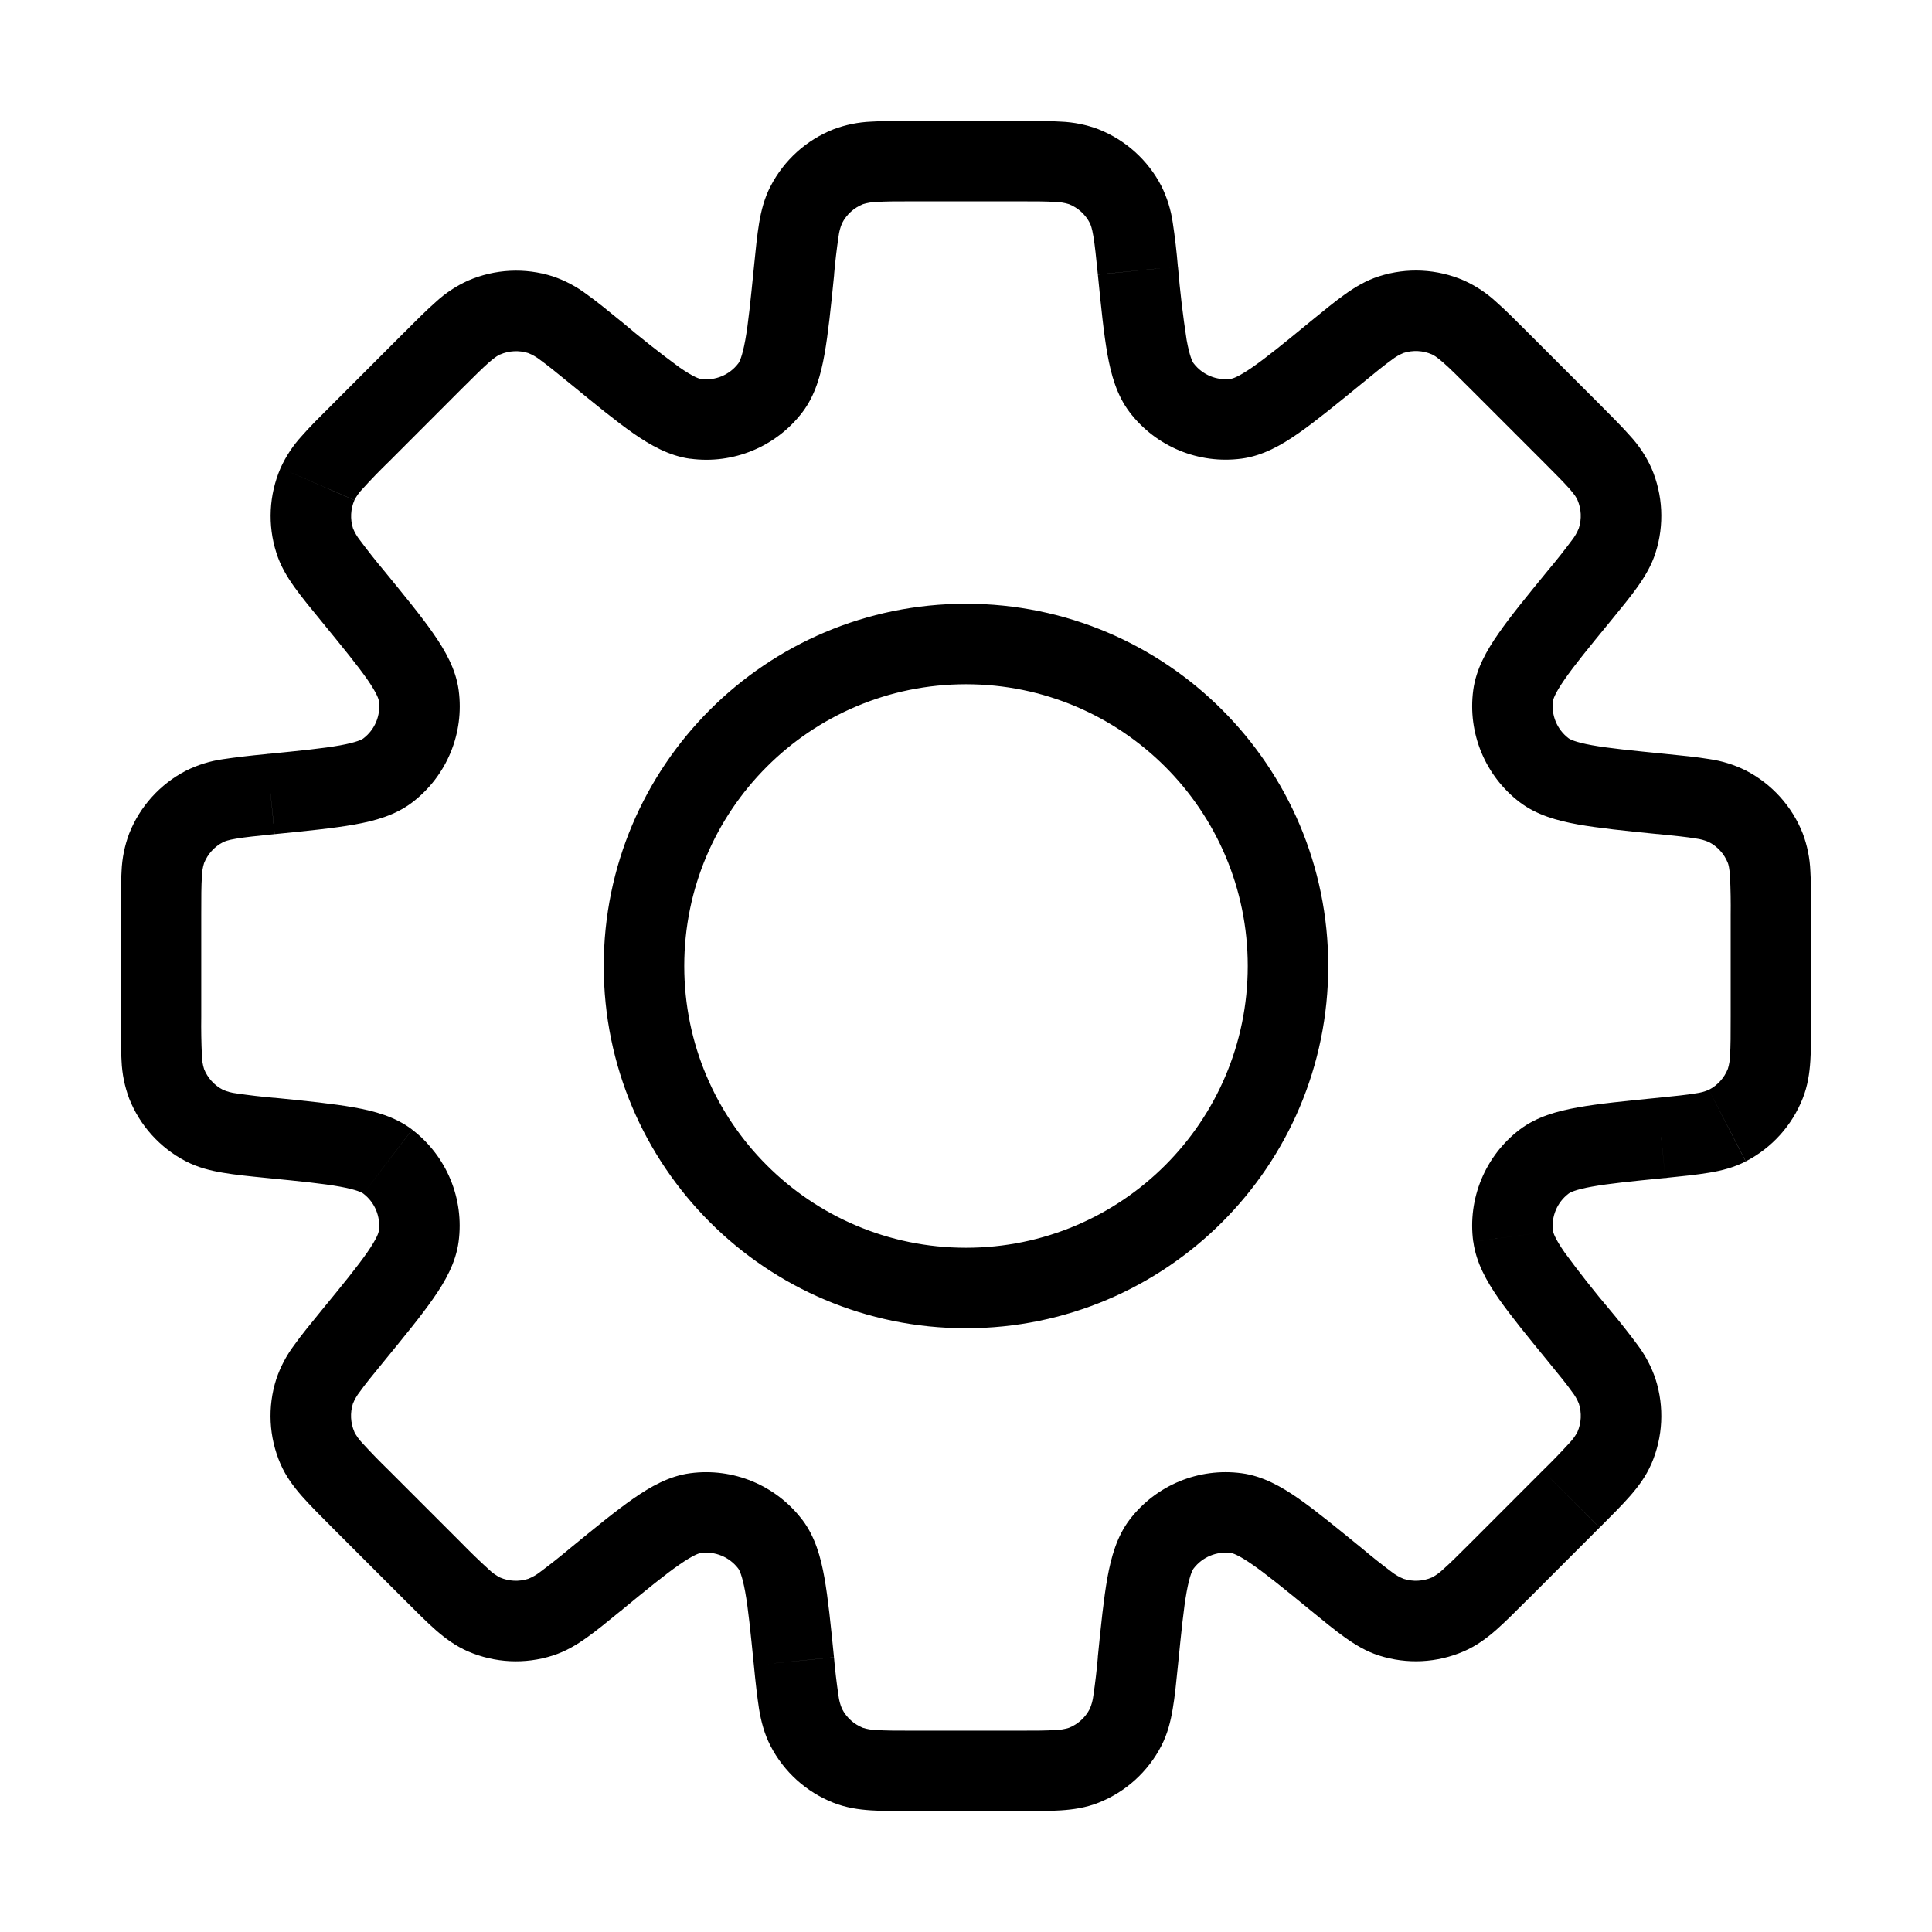
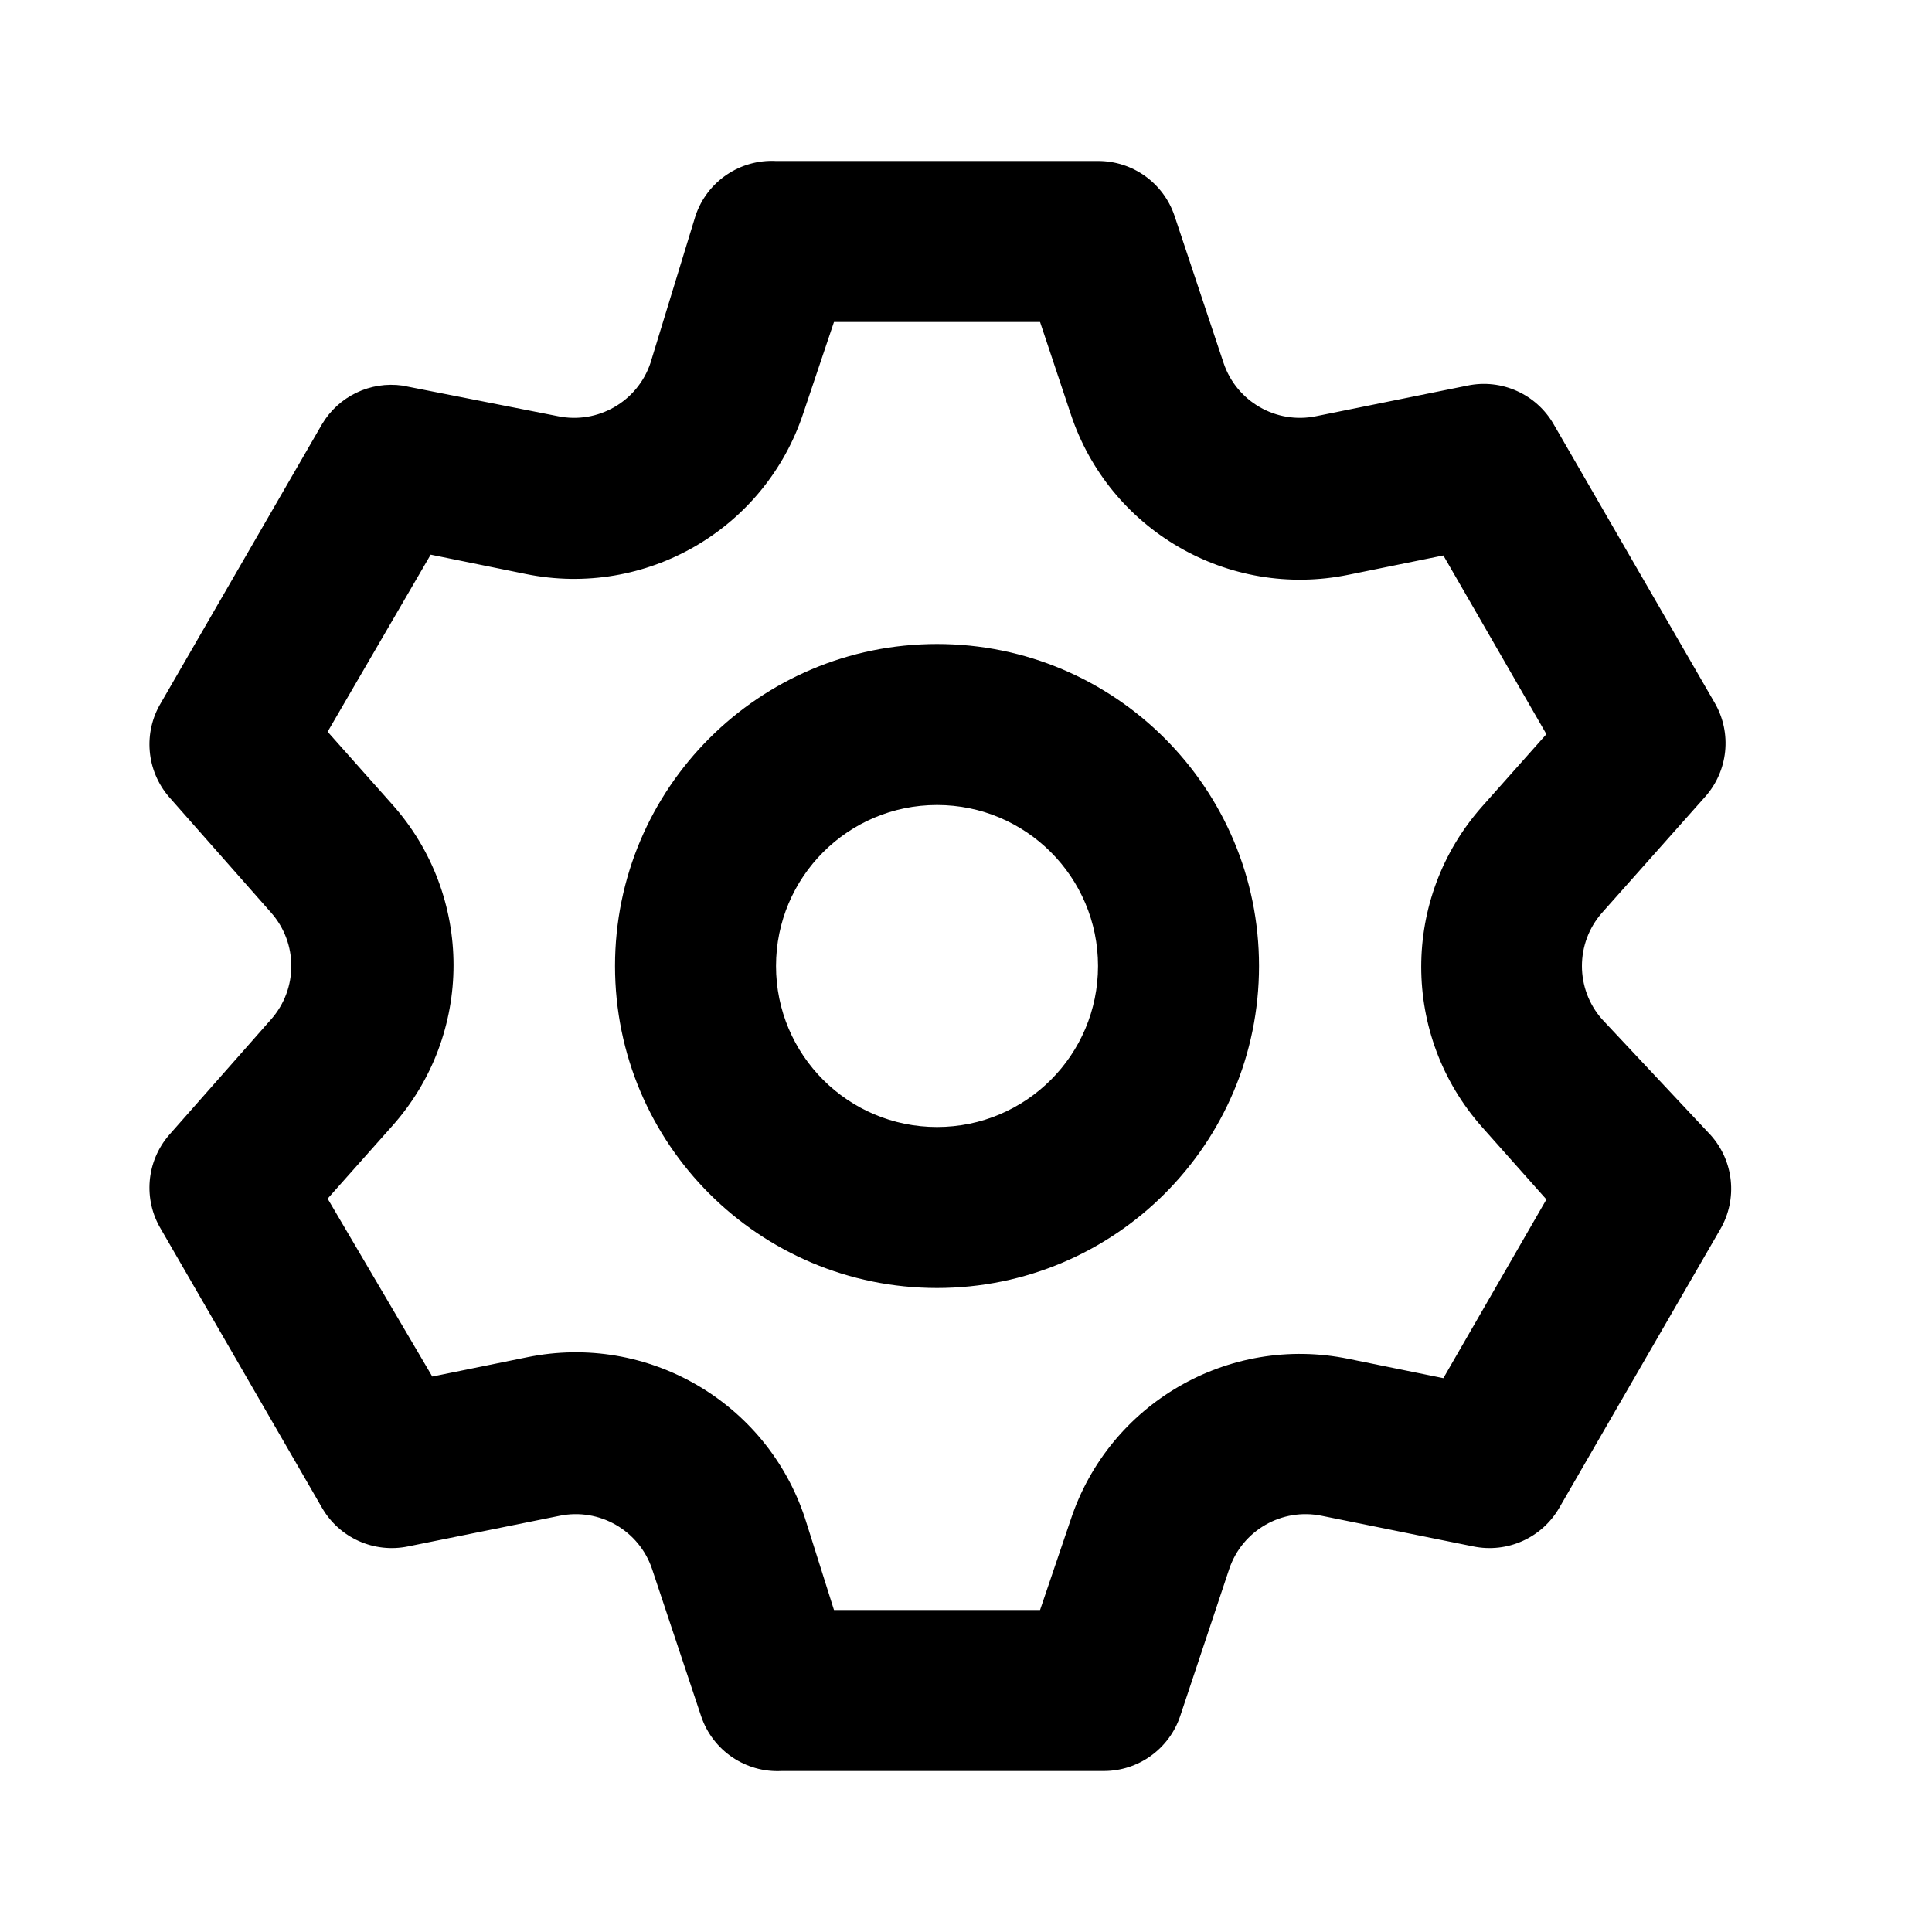
<svg xmlns="http://www.w3.org/2000/svg" aria-hidden="true" role="img" style="color: rgb(0, 0, 0);" width="64" height="64" viewBox="0 0 24 24">
-   <path fill="currentColor" d="m14.136 3.361l.498-.05zm-.152-.82l-.445.23zm.447 2.277l.398-.303zm.929.384l-.067-.495zm1.238-.82l.317.386zm.687-.473l.152.476zm.702.035l.199-.459zm.637.538l-.353.354zm.894.894l.353-.354zm.538.637l.459-.199zm.035.702l.476.152zm-.472.687l-.387-.317zm-.822 1.239l-.495-.067zm.385.928l-.303.397zm1.457.295l.05-.498zm.82.152l.229-.444zm.47.521l.466-.184zm.001 2.926l-.465-.184zm-.472.52l.23.445zm-.82.153l-.05-.497l-.015.001l-.017.003zm0 0l.05.498l.017-.002l.016-.003zm-1.456.295l-.303-.398zm-.384.929l-.496.066zm.821 1.238l-.387.316zm.472.687l-.477.152zm-.035.702l-.459-.199zm-.538.637l.354.353zm-.894.893l-.353-.353zm-.637.538l.2.46zm-.702.035l-.152.477zm-.687-.472l.317-.387l-.005-.003zm0 0l-.317.387l.005.004zm-1.238-.82l.066-.496zm-.929.384l.398.303zm-.295 1.456l-.497-.05zm-.152.82l-.445-.229zm-.521.472l-.184-.465zm-2.926 0l.184-.465zm-.52-.472l.444-.229zm-.153-.82l-.498.05zm-.295-1.456l-.398.303zm-.928-.384l-.067-.496zm-1.239.82l-.317-.386l-.007.006l-.008.007zm0 0l.317.388l.008-.007l.007-.006zm-.687.473l.152.476zm-.702-.035l-.2.459zm-.637-.538l.353-.354zm-.894-.894l-.353.354zm-.538-.637l.459-.198zm-.035-.702l.476.152zm.472-.687l.387.317zm.821-1.239l.496.067zm-.384-.928l.303-.397zm-1.457-.295l-.05.498zm-.82-.152l.23-.445zm-.47-.521l-.466.184zm0-2.926l-.466-.184zm.47-.52l-.229-.445zm.82-.153v-.5h-.024l-.025.002zm0 0v.5h.025l.025-.003zm1.457-.295l-.303-.398zm.385-.928l.495-.067zM4.38 7.4l.387-.316zm-.472-.687l.476-.152zm.035-.702l-.459-.198zm.538-.637l.354.354zm.894-.893l-.354-.354zm.637-.538l-.199-.46zm.702-.035l.152-.477zm.687.472l.317-.387zm1.238.821l.067-.495zm.93-.385l-.399-.303zm.294-1.456l.497.05zm.152-.82l-.444-.228zm.521-.471l.184.465zm2.926 0l.184-.465zm1.17 1.242a8 8 0 0 0-.063-.542a1.5 1.5 0 0 0-.142-.458l-.889.459c.01.02.027.06.044.164c.019.11.033.253.056.476zm.196 1.203c-.012-.015-.048-.076-.087-.29a13 13 0 0 1-.108-.913l-.995.1c.04.401.073.732.119.99c.045.252.115.509.276.72zm.464.192a.5.5 0 0 1-.464-.192l-.796.606a1.5 1.5 0 0 0 1.393.577zm.988-.713c-.325.267-.547.448-.722.569c-.179.124-.248.141-.266.144l.133.991c.262-.035.493-.167.704-.314c.215-.15.472-.36.785-.616zm.852-.561c-.16.051-.295.132-.423.223c-.124.088-.265.204-.429.338l.634.774c.173-.142.285-.233.375-.297a.6.6 0 0 1 .148-.086zm1.053.052a1.5 1.5 0 0 0-1.053-.052l.305.952a.5.5 0 0 1 .35.018zm.792.644c-.15-.15-.279-.28-.393-.38a1.5 1.5 0 0 0-.399-.264l-.398.918c.021.009.059.03.139.1c.083.072.185.174.344.333zm.893.893l-.893-.893l-.707.707l.893.893zm.644.792a1.5 1.5 0 0 0-.265-.399c-.1-.114-.23-.243-.379-.393l-.707.707c.159.159.26.261.334.344c.07.08.09.118.099.139zm.052 1.053a1.5 1.5 0 0 0-.052-1.053l-.918.398a.5.5 0 0 1 .017.35zm-.561.852c.134-.164.25-.305.338-.429c.09-.128.172-.263.223-.423l-.953-.305a.6.6 0 0 1-.085.148a8 8 0 0 1-.297.375zm-.713.988c.003-.018.02-.087.144-.266c.121-.175.302-.397.569-.722l-.774-.634c-.256.313-.467.57-.616.785c-.147.21-.279.442-.314.704zm.192.464a.5.5 0 0 1-.192-.464l-.991-.133a1.5 1.5 0 0 0 .577 1.392zm1.203.195c-.419-.042-.703-.07-.913-.108c-.214-.039-.275-.075-.29-.087l-.606.795c.21.16.467.23.72.276c.257.046.588.08.99.12zm1 .206a1.5 1.5 0 0 0-.458-.142c-.15-.025-.332-.043-.542-.064l-.1.995c.224.023.367.037.477.056a.6.6 0 0 1 .164.044zm.707.781a1.5 1.5 0 0 0-.707-.781l-.459.889a.5.5 0 0 1 .236.26zm.105 1.015c0-.211 0-.394-.01-.546a1.5 1.5 0 0 0-.095-.469l-.93.368c.008.021.02.063.027.168a8 8 0 0 1 .008.48zm0 1.264v-1.264h-1v1.264zm-.105 1.014c.062-.156.085-.312.095-.469c.01-.151.01-.334.01-.545h-1c0 .224 0 .368-.008.479a.6.6 0 0 1-.027.168zm-.707.782a1.5 1.5 0 0 0 .707-.782l-.93-.367a.5.5 0 0 1-.236.26zm-1 .206c.21-.021.393-.04.542-.065c.155-.025.308-.064.457-.14l-.458-.89a.6.6 0 0 1-.164.044c-.11.019-.253.033-.476.056zm.033-.005l-.165-.986zm-1.235.2c.015-.012.076-.049.29-.087c.21-.038.494-.067.912-.108l-.1-.995c-.401.04-.732.072-.99.119c-.252.045-.508.115-.719.275zm-.193.464a.5.5 0 0 1 .193-.464l-.607-.796a1.5 1.5 0 0 0-.577 1.393zm.713.988a13 13 0 0 1-.569-.722c-.124-.178-.141-.248-.144-.266l-.99.133c.035.262.167.493.313.704c.15.214.36.472.616.784zm.561.852a1.5 1.5 0 0 0-.223-.424a9 9 0 0 0-.338-.428l-.774.633c.142.174.233.285.297.376a.6.6 0 0 1 .085.147zm-.052 1.053a1.5 1.5 0 0 0 .052-1.053l-.953.304a.5.5 0 0 1-.017.351zm-.643.791c.149-.149.278-.278.378-.392c.104-.119.198-.245.265-.4l-.918-.397a.6.6 0 0 1-.1.138a8 8 0 0 1-.333.344zm-.894.894l.893-.894l-.707-.707l-.893.894zm-.792.643c.154-.067.28-.16.399-.264c.114-.1.243-.23.393-.38l-.707-.706c-.159.159-.261.26-.344.333a.6.6 0 0 1-.139.1zm-1.053.053a1.5 1.5 0 0 0 1.053-.053l-.398-.917a.5.5 0 0 1-.35.017zm-.852-.562c.164.134.305.25.429.338c.128.091.263.173.423.224l.305-.953a.6.6 0 0 1-.148-.085a8 8 0 0 1-.375-.298zm.005.004l.624-.781zm-.993-.716c.018.002.088.02.266.144c.175.121.397.302.722.568l.634-.774c-.313-.255-.57-.466-.785-.616c-.21-.146-.442-.278-.704-.313zm-.464.192a.5.5 0 0 1 .464-.192l.133-.991a1.5 1.5 0 0 0-1.392.576zm-.195 1.203c.042-.419.07-.703.108-.913c.039-.214.075-.275.087-.29l-.795-.607c-.16.21-.23.468-.276.72c-.046.257-.08.588-.12.99zm-.206 1c.077-.15.115-.303.141-.458c.026-.15.044-.332.065-.542l-.995-.1a8 8 0 0 1-.056.477a.6.6 0 0 1-.044.164zm-.781.707a1.5 1.5 0 0 0 .781-.707l-.889-.459a.5.5 0 0 1-.26.236zm-1.015.105c.211 0 .394 0 .546-.01c.156-.01.313-.033.469-.095l-.368-.93a.6.6 0 0 1-.168.027c-.11.008-.255.008-.48.008zm-1.264 0h1.264v-1h-1.264zm-1.015-.105c.157.062.313.085.47.095c.151.01.334.01.545.01v-1c-.224 0-.368 0-.479-.008a.6.6 0 0 1-.168-.027zm-.781-.707a1.5 1.5 0 0 0 .781.707l.368-.93a.5.5 0 0 1-.26-.236zm-.206-1q.03.317.064.542c.026.155.065.308.142.458l.889-.459a.6.6 0 0 1-.044-.164a8 8 0 0 1-.056-.476zm-.195-1.203c.012.015.048.076.087.29c.038.21.066.495.108.913l.995-.1c-.04-.401-.073-.732-.119-.99c-.045-.252-.115-.509-.276-.72zm-.464-.192a.5.5 0 0 1 .464.192l.795-.606a1.5 1.5 0 0 0-1.392-.577zm-.988.713c.325-.267.547-.448.722-.569c.179-.124.248-.142.266-.144l-.133-.991c-.262.035-.493.167-.704.314c-.215.149-.472.36-.785.616zm.015-.013l-.664-.748zm-.867.574c.16-.051.295-.132.423-.223c.124-.088.265-.204.429-.338l-.634-.774a8 8 0 0 1-.375.297a.6.6 0 0 1-.148.085zm-1.053-.052a1.5 1.5 0 0 0 1.053.052l-.305-.953a.5.5 0 0 1-.35-.017zm-.792-.644c.15.15.279.28.393.38c.118.103.245.197.399.264l.398-.918a.6.6 0 0 1-.139-.1a8 8 0 0 1-.344-.333zm-.893-.893l.893.893l.707-.707l-.893-.893zm-.644-.792c.067.154.161.28.265.399c.1.114.23.243.379.393l.707-.707a8 8 0 0 1-.334-.344a.6.6 0 0 1-.1-.139zm-.052-1.053a1.5 1.5 0 0 0 .052 1.053l.918-.398a.5.5 0 0 1-.018-.35zm.561-.852c-.134.164-.25.305-.338.429a1.5 1.5 0 0 0-.223.423l.952.305a.6.6 0 0 1 .086-.148c.064-.09.155-.202.297-.375zm.713-.988c-.003.018-.02.087-.144.266c-.122.175-.302.397-.569.722l.774.634c.256-.313.467-.57.616-.785c.147-.21.279-.442.314-.704zm-.192-.464a.5.5 0 0 1 .192.464l.991.133a1.5 1.5 0 0 0-.577-1.392zm-1.203-.195c.419.041.703.07.913.108c.214.039.275.075.29.087l.606-.796c-.21-.16-.467-.23-.72-.275c-.257-.046-.588-.08-.99-.12zm-1-.206c.15.077.303.115.458.141c.15.026.331.044.542.065l.1-.995a8 8 0 0 1-.477-.056a.6.6 0 0 1-.164-.044zm-.707-.782a1.5 1.5 0 0 0 .707.782l.459-.889a.5.5 0 0 1-.236-.26zM1.5 12.633c0 .211 0 .394.01.546a1.5 1.5 0 0 0 .095.468l.93-.367a.6.6 0 0 1-.027-.168a8 8 0 0 1-.008-.48zm0-1.264v1.264h1v-1.264zm.105-1.015a1.5 1.5 0 0 0-.095.47c-.01.151-.01.334-.01.545h1c0-.224 0-.368.008-.479a.6.6 0 0 1 .027-.168zm.707-.781a1.5 1.5 0 0 0-.707.781l.93.368a.5.5 0 0 1 .236-.26zm1-.206q-.317.03-.542.064a1.5 1.5 0 0 0-.458.142l.459.889c.02-.01.06-.027.164-.044c.11-.019.253-.033.476-.056zm.05-.002v1zm0 0v1zm1.153-.193c-.015.012-.076.048-.29.087c-.21.038-.494.066-.913.108l.1.995c.401-.04.733-.073.99-.119c.253-.045.51-.115.72-.276zm.192-.464a.5.5 0 0 1-.192.464l.607.795a1.5 1.5 0 0 0 .576-1.392zm-.713-.989c.267.326.448.548.57.723c.124.179.14.248.143.266l.991-.133c-.035-.262-.167-.493-.314-.704c-.149-.215-.36-.472-.616-.785zm-.561-.852c.05.16.132.296.223.424c.088.123.204.265.338.428l.774-.633a8 8 0 0 1-.297-.376a.6.6 0 0 1-.086-.147zm.052-1.052a1.5 1.5 0 0 0-.052 1.052l.952-.304a.5.5 0 0 1 .018-.35zm.644-.792c-.15.149-.28.278-.38.393a1.5 1.5 0 0 0-.264.399l.918.397a.6.6 0 0 1 .1-.138a7 7 0 0 1 .333-.344zm.893-.894l-.893.894l.707.707l.893-.894zm0 0l.707.707zm.792-.643a1.5 1.5 0 0 0-.399.264c-.114.1-.244.23-.393.38l.707.706c.159-.158.261-.26.344-.333c.08-.07.118-.09.139-.1zm1.053-.053a1.5 1.5 0 0 0-1.053.053l.398.918a.5.5 0 0 1 .35-.018zm.852.562c-.164-.134-.305-.25-.429-.338a1.5 1.5 0 0 0-.423-.224l-.305.953a.6.6 0 0 1 .148.085c.09.065.202.156.376.298zm.988.713c-.018-.003-.087-.02-.266-.144a13 13 0 0 1-.722-.57l-.633.775c.312.256.57.467.784.616c.21.146.442.278.704.314zm.464-.193a.5.5 0 0 1-.464.193l-.133.99a1.5 1.5 0 0 0 1.393-.576zm.195-1.202c-.042.418-.07.703-.108.912c-.039.214-.075.275-.087.29l.796.607c.16-.21.23-.467.275-.72c.046-.257.08-.588.12-.99zm.206-1c-.077.15-.116.303-.142.458c-.025.15-.043.331-.064.542l.995.1a8 8 0 0 1 .056-.477a.6.6 0 0 1 .044-.164zm.782-.707a1.5 1.5 0 0 0-.782.708l.889.458a.5.5 0 0 1 .26-.236zm1.014-.105c-.211 0-.394 0-.546.01a1.5 1.5 0 0 0-.468.095l.367.93a.6.6 0 0 1 .168-.027c.11-.008.255-.008.48-.008zm1.264 0h-1.264v1h1.264zm1.015.105a1.5 1.5 0 0 0-.47-.095c-.151-.01-.334-.01-.545-.01v1c.224 0 .368 0 .479.008a.6.6 0 0 1 .168.027zm.781.707a1.5 1.5 0 0 0-.782-.707l-.367.93a.5.5 0 0 1 .26.236zM15.5 12a3.5 3.5 0 0 1-3.5 3.5v1a4.5 4.5 0 0 0 4.5-4.5zM12 8.5a3.5 3.5 0 0 1 3.5 3.5h1A4.5 4.5 0 0 0 12 7.5zM8.5 12A3.5 3.5 0 0 1 12 8.5v-1A4.5 4.5 0 0 0 7.5 12zm3.5 3.5A3.5 3.5 0 0 1 8.5 12h-1a4.5 4.5 0 0 0 4.5 4.5z" />
+   <path fill="currentColor" d="M19.9 12.66a1 1 0 0 1 0-1.32l1.28-1.44a1 1 0 0 0 .12-1.17l-2-3.46a1 1 0 0 0-1.07-.48l-1.88.38a1 1 0 0 1-1.15-.66l-.61-1.83a1 1 0 0 0-.95-.68h-4a1 1 0 0 0-1 .68l-.56 1.83a1 1 0 0 1-1.15.66L5 4.79a1 1 0 0 0-1 .48L2 8.73a1 1 0 0 0 .1 1.17l1.27 1.44a1 1 0 0 1 0 1.32L2.1 14.1a1 1 0 0 0-.1 1.17l2 3.46a1 1 0 0 0 1.07.48l1.88-.38a1 1 0 0 1 1.15.66l.61 1.83a1 1 0 0 0 1 .68h4a1 1 0 0 0 .95-.68l.61-1.83a1 1 0 0 1 1.15-.66l1.88.38a1 1 0 0 0 1.07-.48l2-3.46a1 1 0 0 0-.12-1.17ZM18.41 14l.8.9l-1.28 2.22l-1.18-.24a3 3 0 0 0-3.45 2L12.92 20h-2.56L10 18.86a3 3 0 0 0-3.45-2l-1.18.24l-1.3-2.21l.8-.9a3 3 0 0 0 0-4l-.8-.9l1.28-2.2l1.18.24a3 3 0 0 0 3.45-2L10.36 4h2.56l.38 1.14a3 3 0 0 0 3.45 2l1.18-.24l1.28 2.22l-.8.9a3 3 0 0 0 0 3.98m-6.77-6a4 4 0 1 0 4 4a4 4 0 0 0-4-4m0 6a2 2 0 1 1 2-2a2 2 0 0 1-2 2" />
</svg>
